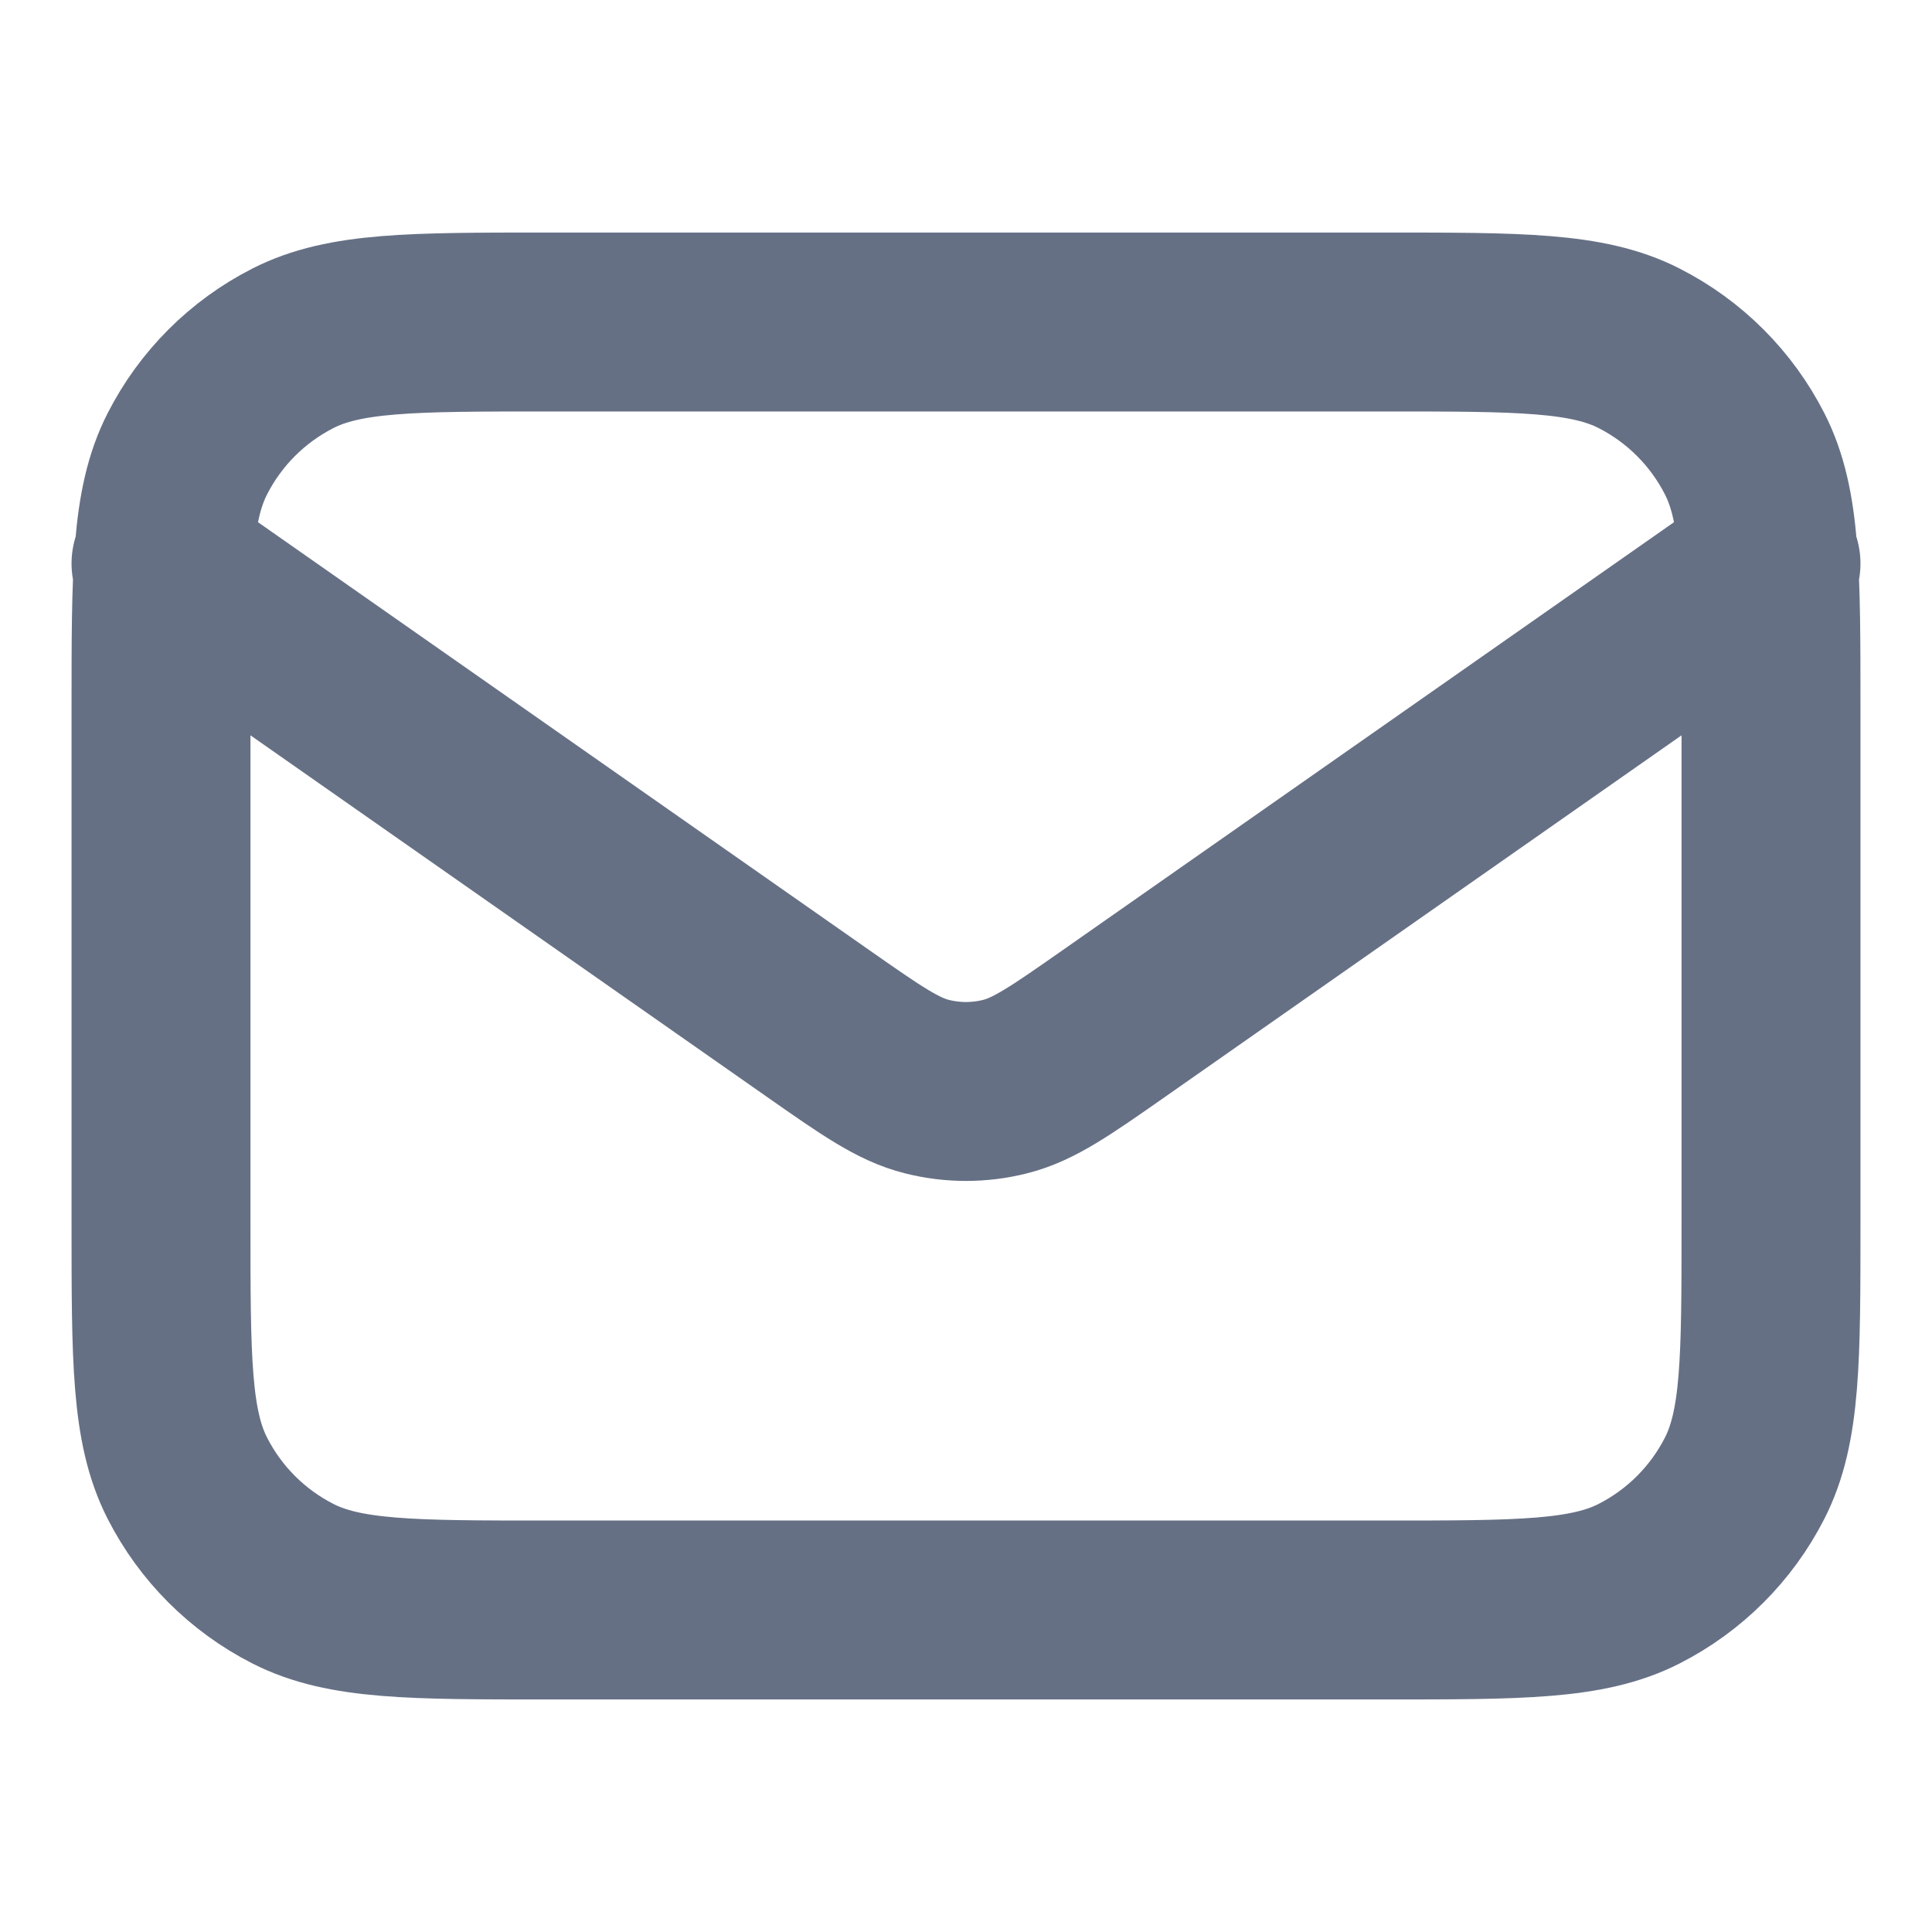
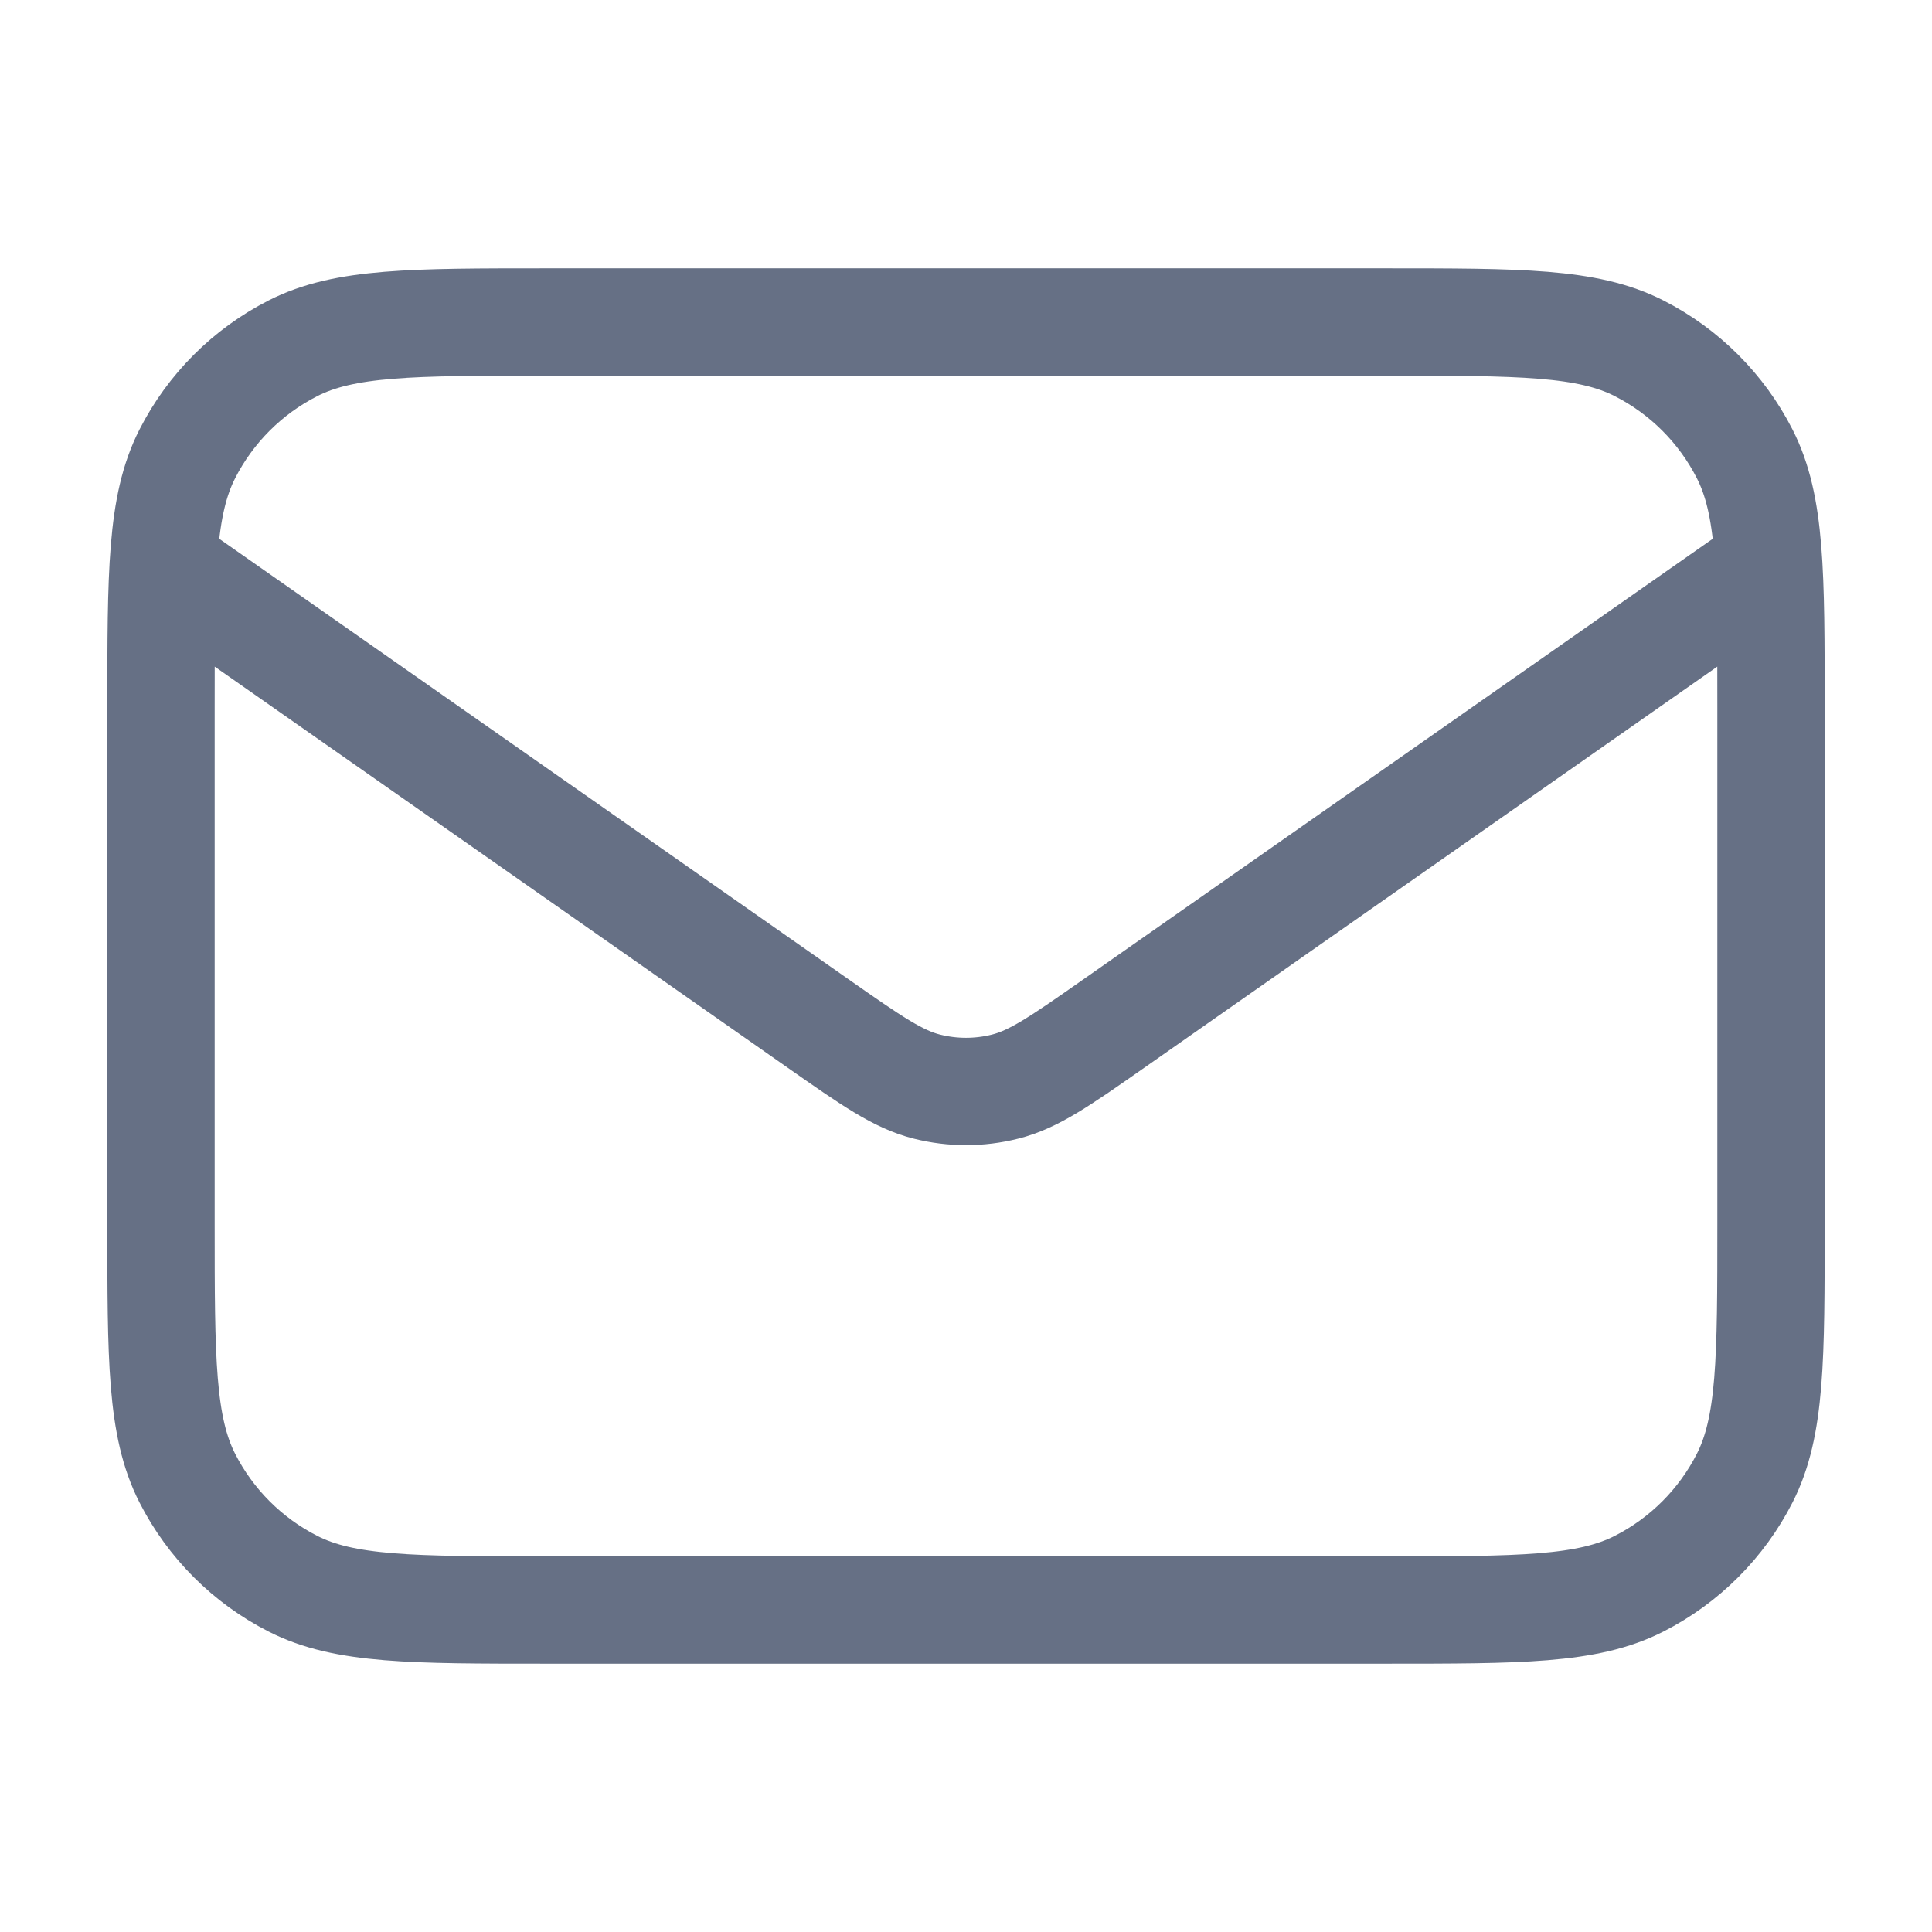
<svg xmlns="http://www.w3.org/2000/svg" width="18" height="18" viewBox="0 0 18 18" fill="none">
-   <path d="M1.5 5.25L7.624 9.537C8.12 9.884 8.368 10.057 8.637 10.124C8.875 10.184 9.125 10.184 9.363 10.124C9.632 10.057 9.88 9.884 10.376 9.537L16.5 5.25M5.1 15H12.9C14.16 15 14.79 15 15.271 14.755C15.695 14.539 16.039 14.195 16.255 13.771C16.5 13.29 16.5 12.66 16.5 11.4V6.6C16.5 5.34 16.5 4.71 16.255 4.229C16.039 3.805 15.695 3.461 15.271 3.245C14.79 3 14.16 3 12.9 3H5.1C3.84 3 3.21 3 2.729 3.245C2.305 3.461 1.961 3.805 1.745 4.229C1.5 4.71 1.5 5.34 1.5 6.6V11.4C1.5 12.66 1.5 13.29 1.745 13.771C1.961 14.195 2.305 14.539 2.729 14.755C3.21 15 3.84 15 5.1 15Z" stroke="#667085" stroke-width="1.667" stroke-linecap="round" stroke-linejoin="round" />
+   <path d="M1.5 5.25L7.624 9.537C8.12 9.884 8.368 10.057 8.637 10.124C8.875 10.184 9.125 10.184 9.363 10.124C9.632 10.057 9.88 9.884 10.376 9.537L16.5 5.25M5.1 15H12.9C14.16 15 14.79 15 15.271 14.755C15.695 14.539 16.039 14.195 16.255 13.771C16.5 13.29 16.5 12.66 16.5 11.4V6.6C16.5 5.34 16.5 4.71 16.255 4.229C16.039 3.805 15.695 3.461 15.271 3.245C14.79 3 14.16 3 12.9 3H5.1C3.84 3 3.21 3 2.729 3.245C2.305 3.461 1.961 3.805 1.745 4.229C1.5 4.71 1.5 5.34 1.5 6.6V11.4C1.5 12.66 1.5 13.29 1.745 13.771C1.961 14.195 2.305 14.539 2.729 14.755C3.21 15 3.84 15 5.1 15Z" stroke="#667085" strokeWidth="1.667" strokeLinecap="round" strokeLinejoin="round" />
</svg>
